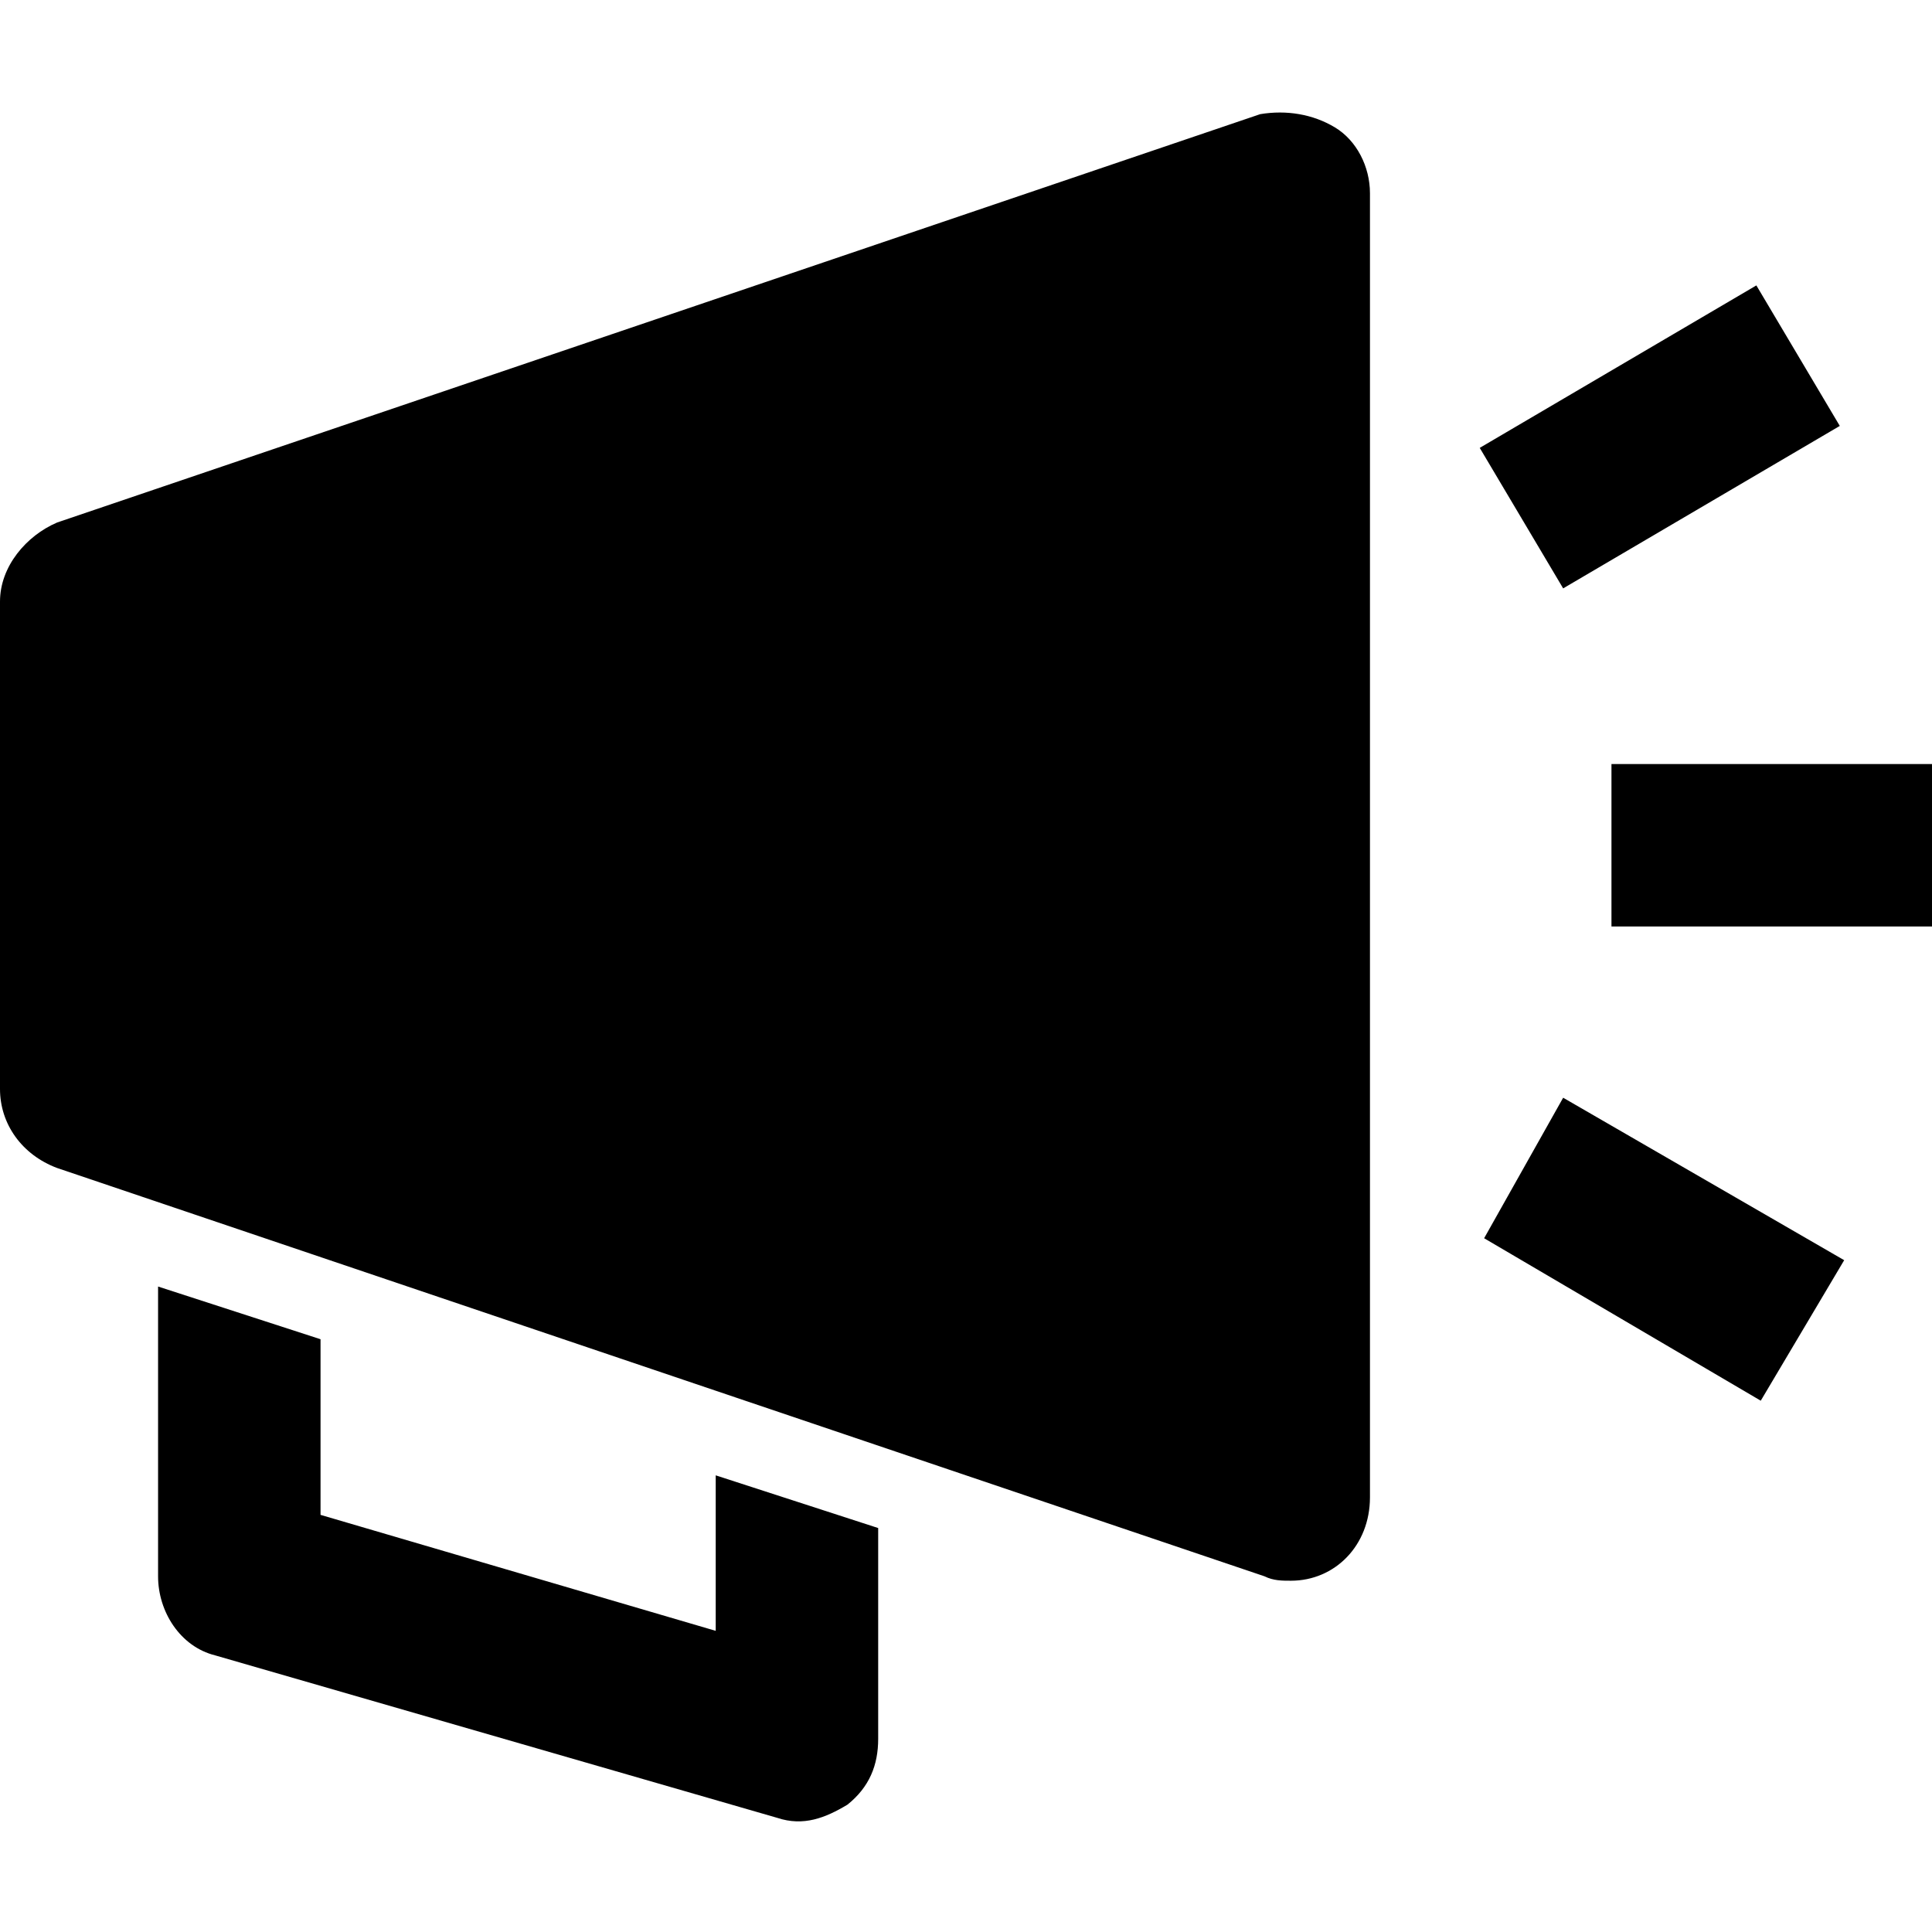
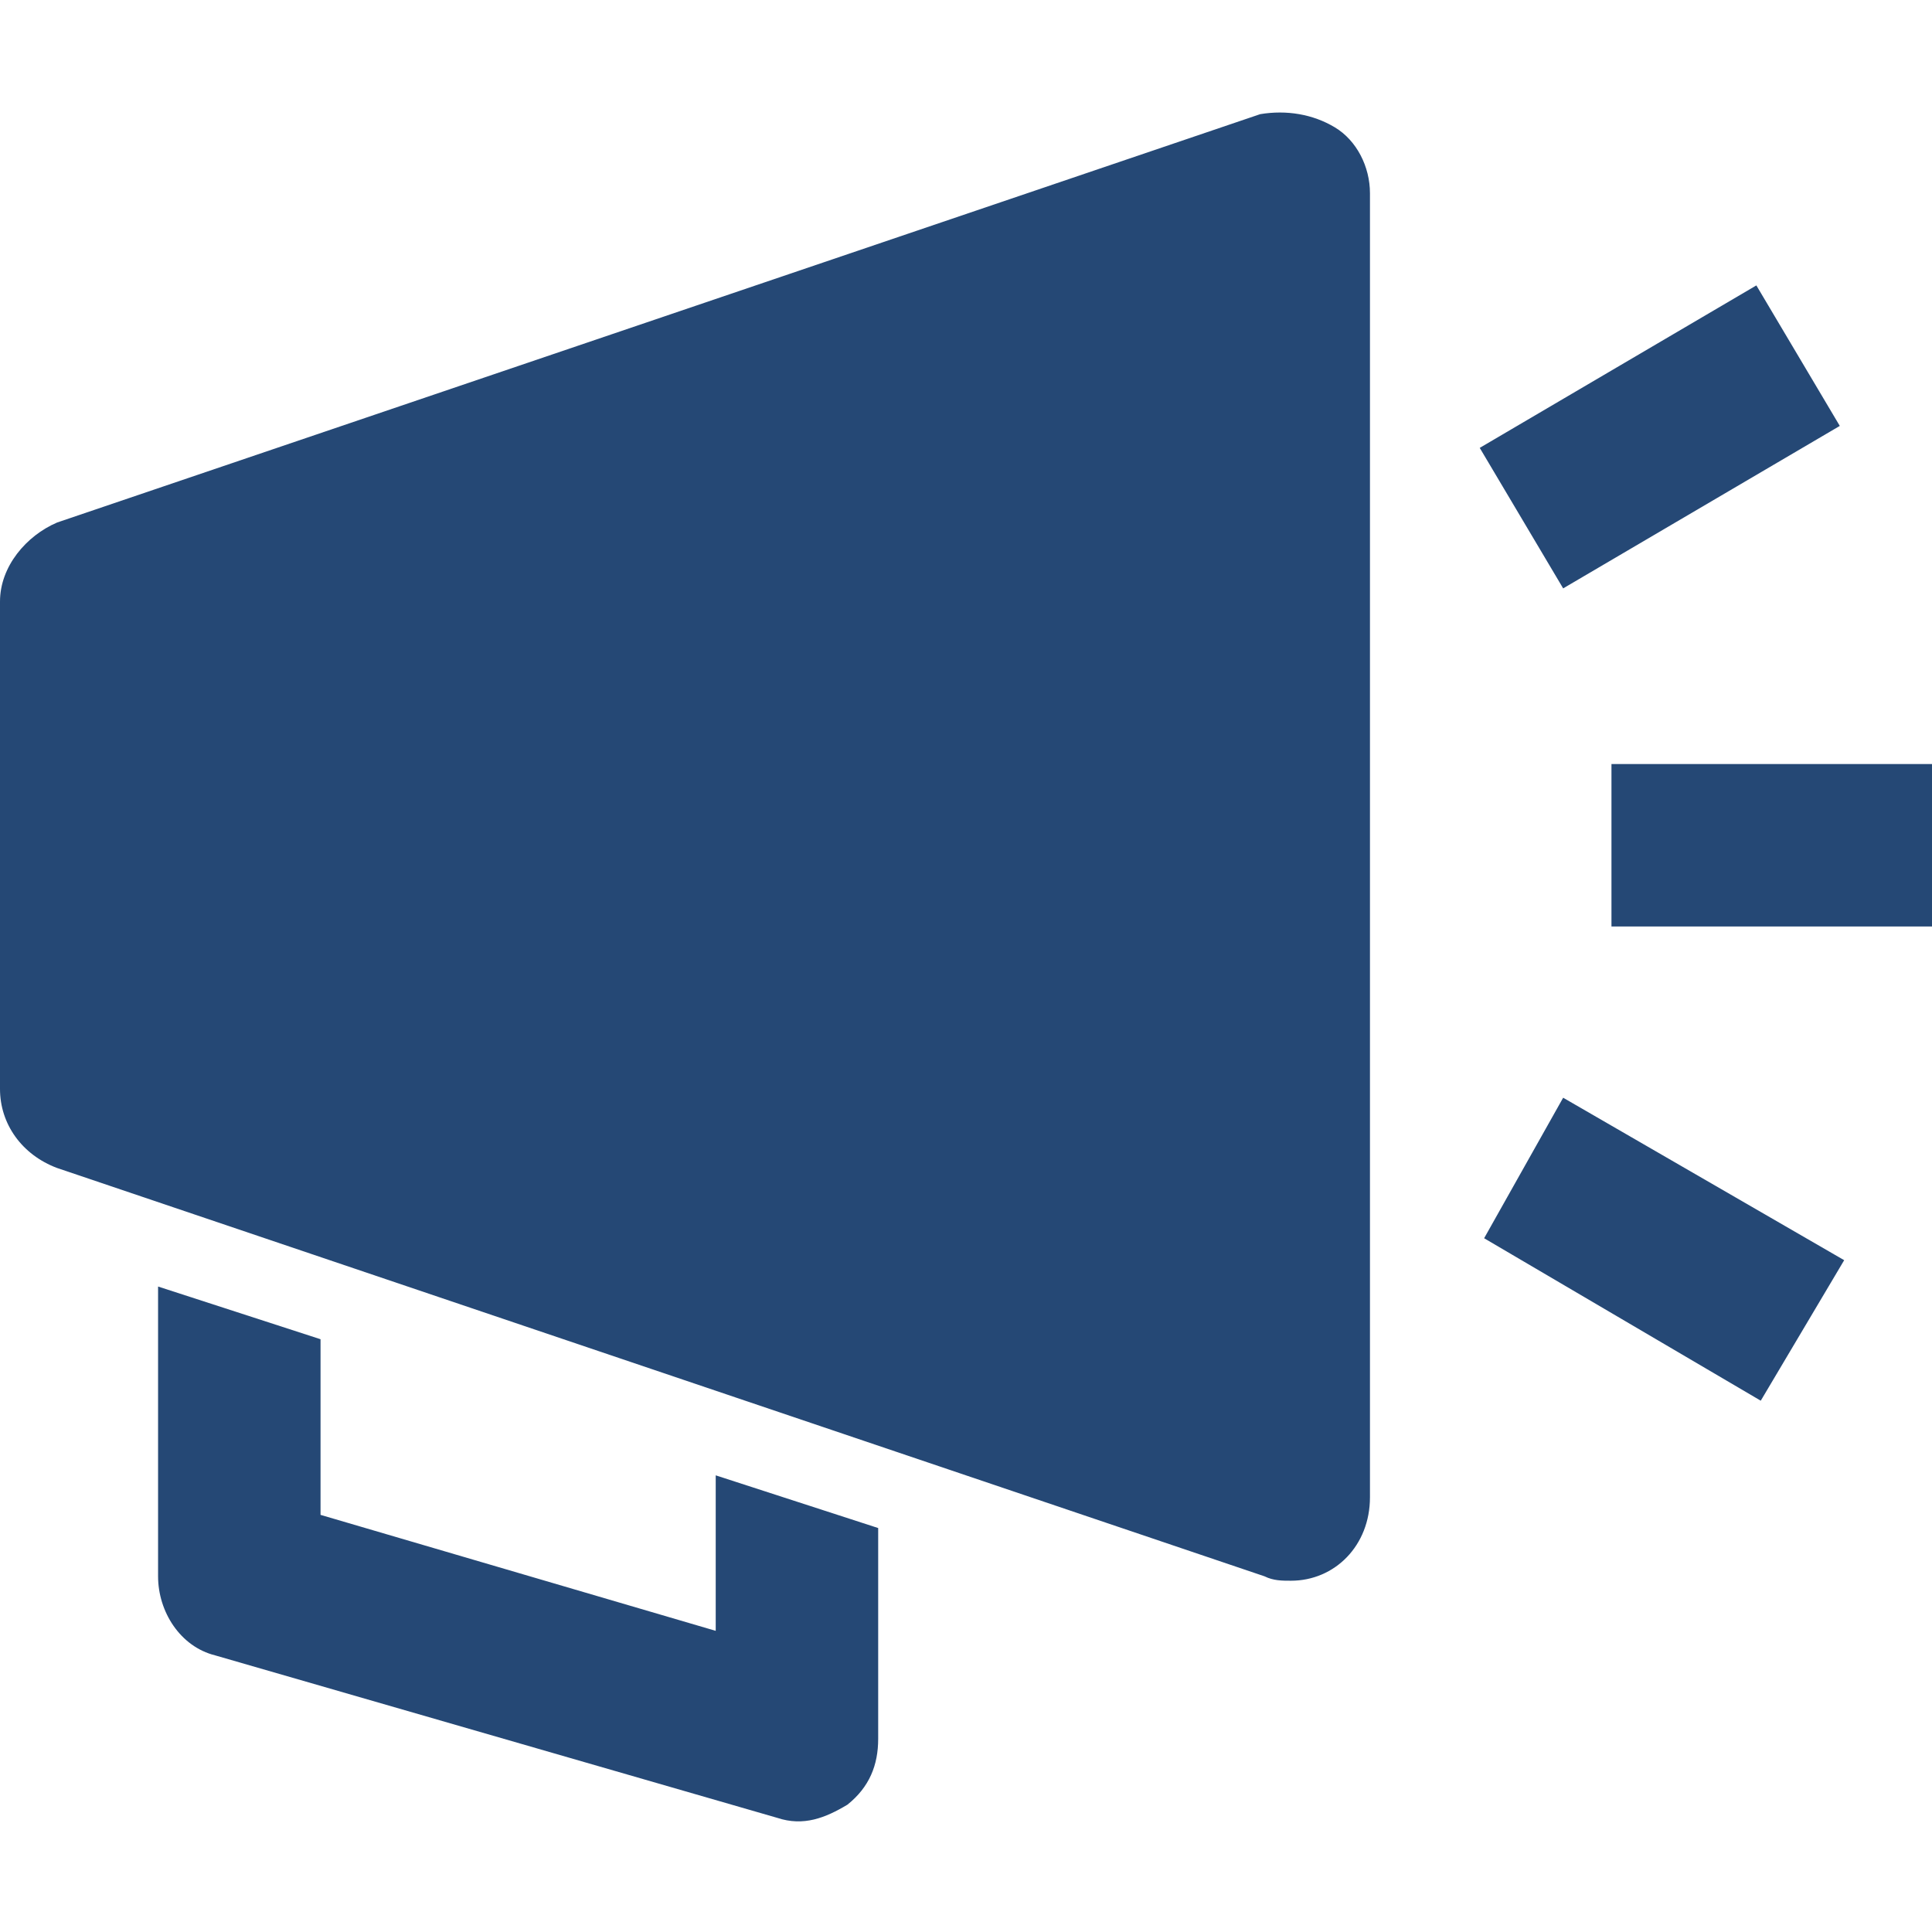
<svg xmlns="http://www.w3.org/2000/svg" version="1.1" id="Ebene_1" x="0px" y="0px" viewBox="0 0 44 44" enable-background="new 0 0 44 44" xml:space="preserve">
-   <path d="M41.9,9.7l-1.9-3.2l-6.3,3.7l1.9,3.2L41.9,9.7z M16.5,37.2l-9.2-2.7v-4l-3.7-1.2v6.6c0,0.8,0.5,1.6,1.3,1.8l12.8,3.7  c0.6,0.2,1.1,0,1.6-0.3c0.5-0.4,0.7-0.9,0.7-1.5v-4.8l-3.7-1.2V37.2z M33.8,28.2l6.3,3.7l1.9-3.2L35.6,25L33.8,28.2z M30.4,2.9  c-0.5-0.3-1.1-0.4-1.7-0.3L1.3,11.9c-0.7,0.3-1.3,1-1.3,1.8v11.1c0,0.8,0.5,1.5,1.3,1.8l27.5,9.3c0.2,0.1,0.4,0.1,0.6,0.1  c1,0,1.8-0.8,1.8-1.9V4.4C31.2,3.8,30.9,3.2,30.4,2.9z M36.7,17.4v3.7H44v-3.7H36.7z" />
+   <path fill="#254875" d="M41.9,9.7l-1.9-3.2l-6.3,3.7l1.9,3.2L41.9,9.7z M16.5,37.2l-9.2-2.7v-4l-3.7-1.2v6.6c0,0.8,0.5,1.6,1.3,1.8l12.8,3.7  c0.6,0.2,1.1,0,1.6-0.3c0.5-0.4,0.7-0.9,0.7-1.5v-4.8l-3.7-1.2V37.2z M33.8,28.2l6.3,3.7l1.9-3.2L35.6,25L33.8,28.2z M30.4,2.9  c-0.5-0.3-1.1-0.4-1.7-0.3L1.3,11.9c-0.7,0.3-1.3,1-1.3,1.8v11.1c0,0.8,0.5,1.5,1.3,1.8l27.5,9.3c0.2,0.1,0.4,0.1,0.6,0.1  c1,0,1.8-0.8,1.8-1.9V4.4C31.2,3.8,30.9,3.2,30.4,2.9z M36.7,17.4v3.7H44v-3.7H36.7z" />
</svg>
